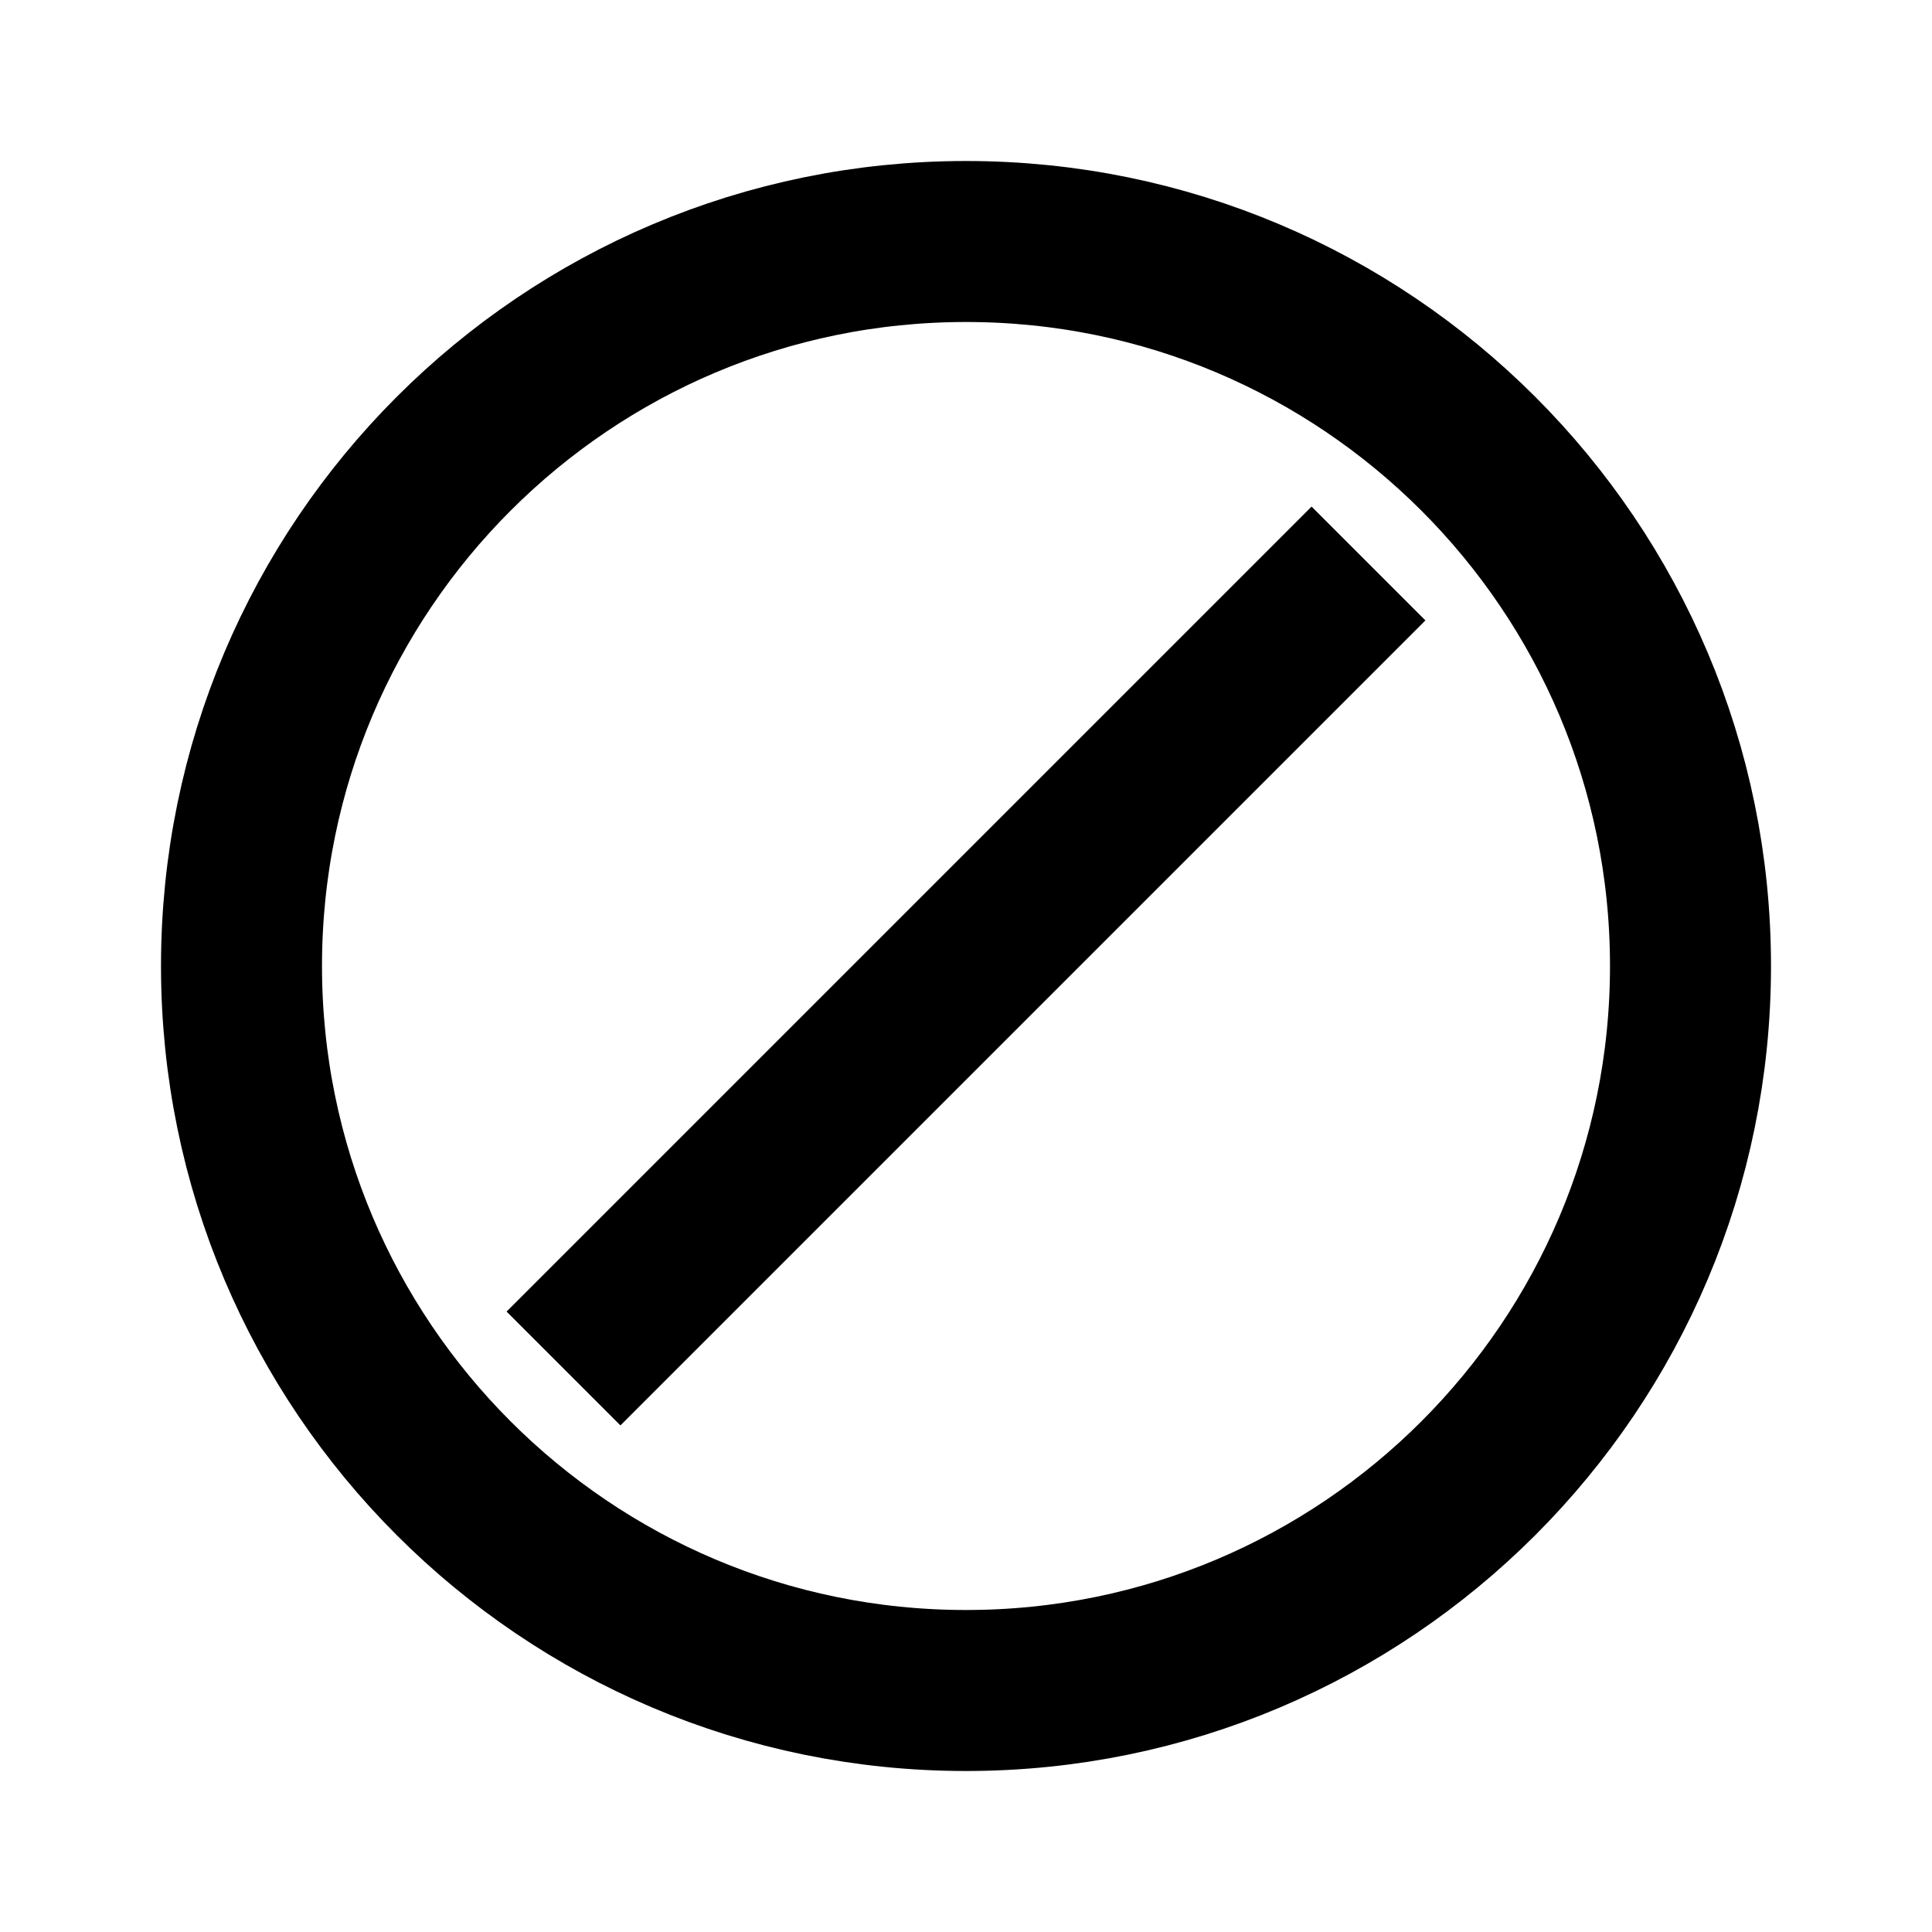
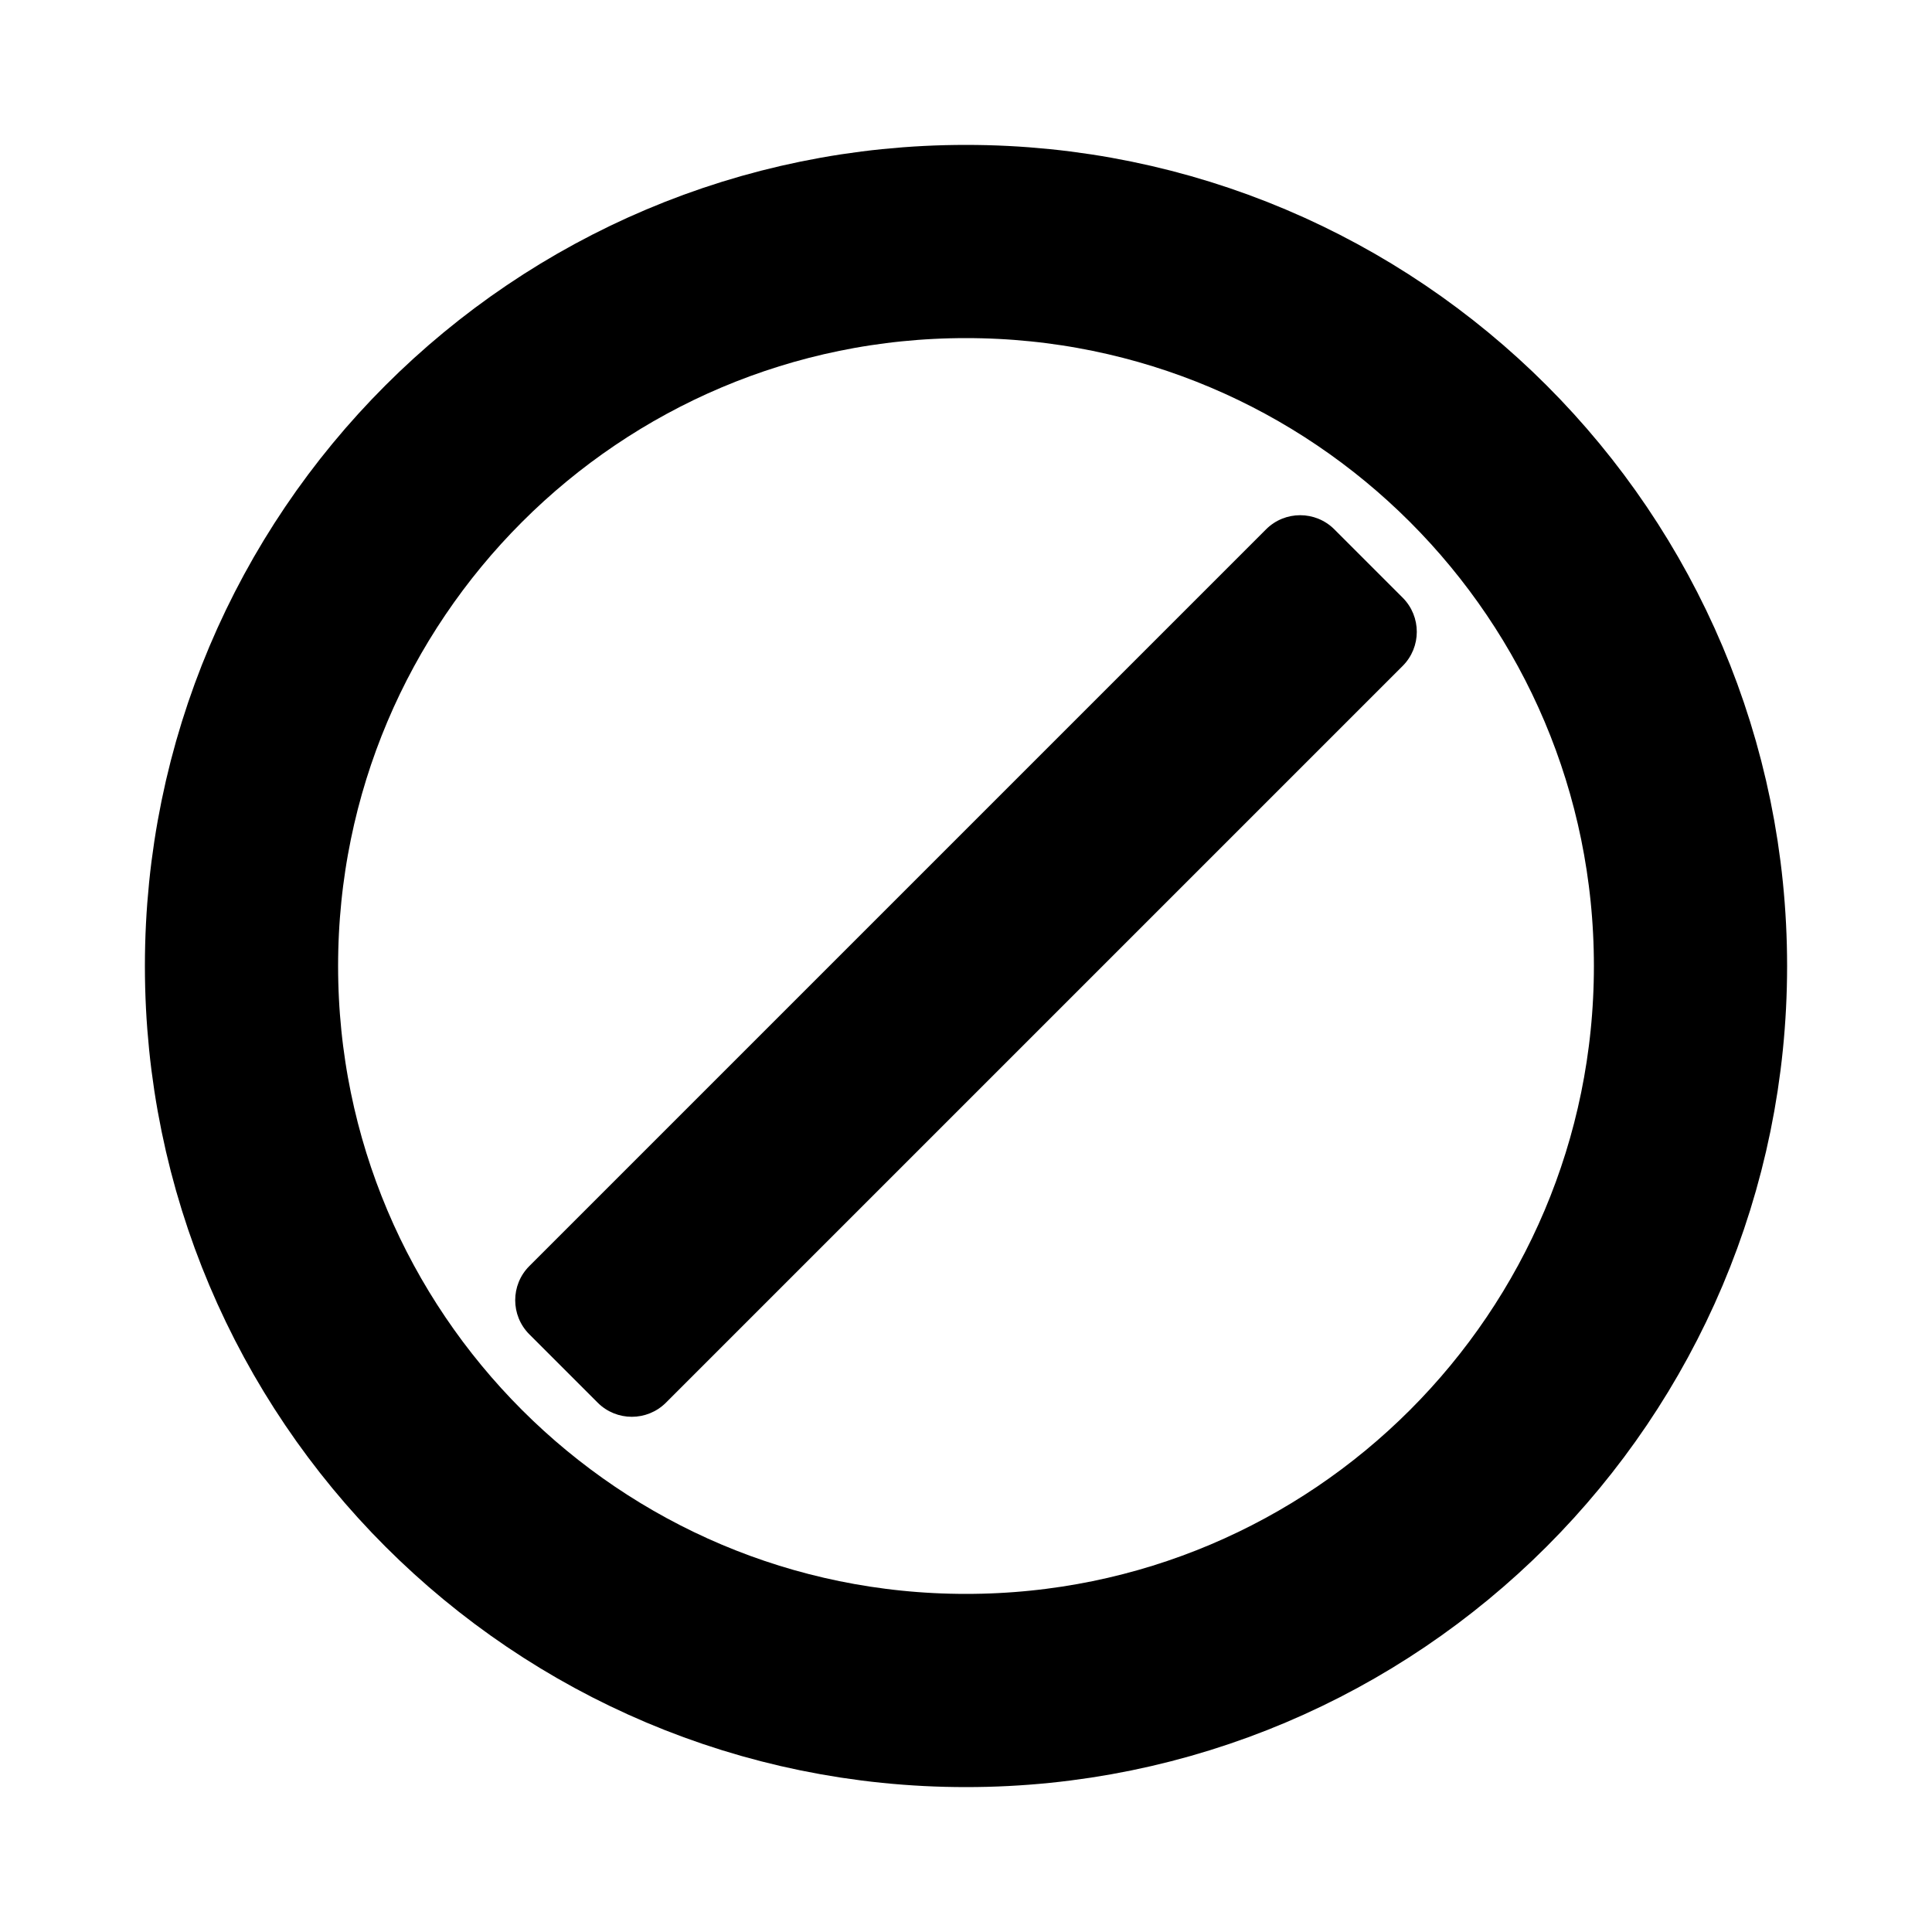
- <svg xmlns="http://www.w3.org/2000/svg" width="24" height="24" viewBox="0 0 24 24">
-   <path fill="none" stroke="currentColor" stroke-width="2" d="M12 3a9 9 0 1 0 0 18 9 9 0 0 0 0-18Z" />
-   <path fill="none" stroke="currentColor" stroke-width="2" d="m7 17 10-10" />
+ <svg xmlns="http://www.w3.org/2000/svg" width="24" height="24" viewBox="0 0 24 24" fill="none">
+   <g stroke="currentColor" stroke-width="2.4">
+     <circle cx="12" cy="12" r="9" />
+     <rect x="4.929" y="10.8" width="14.142" height="2.4" rx="0.6" transform="rotate(-45 12 12)" fill="currentColor" stroke="none" />
+   </g>
</svg>
